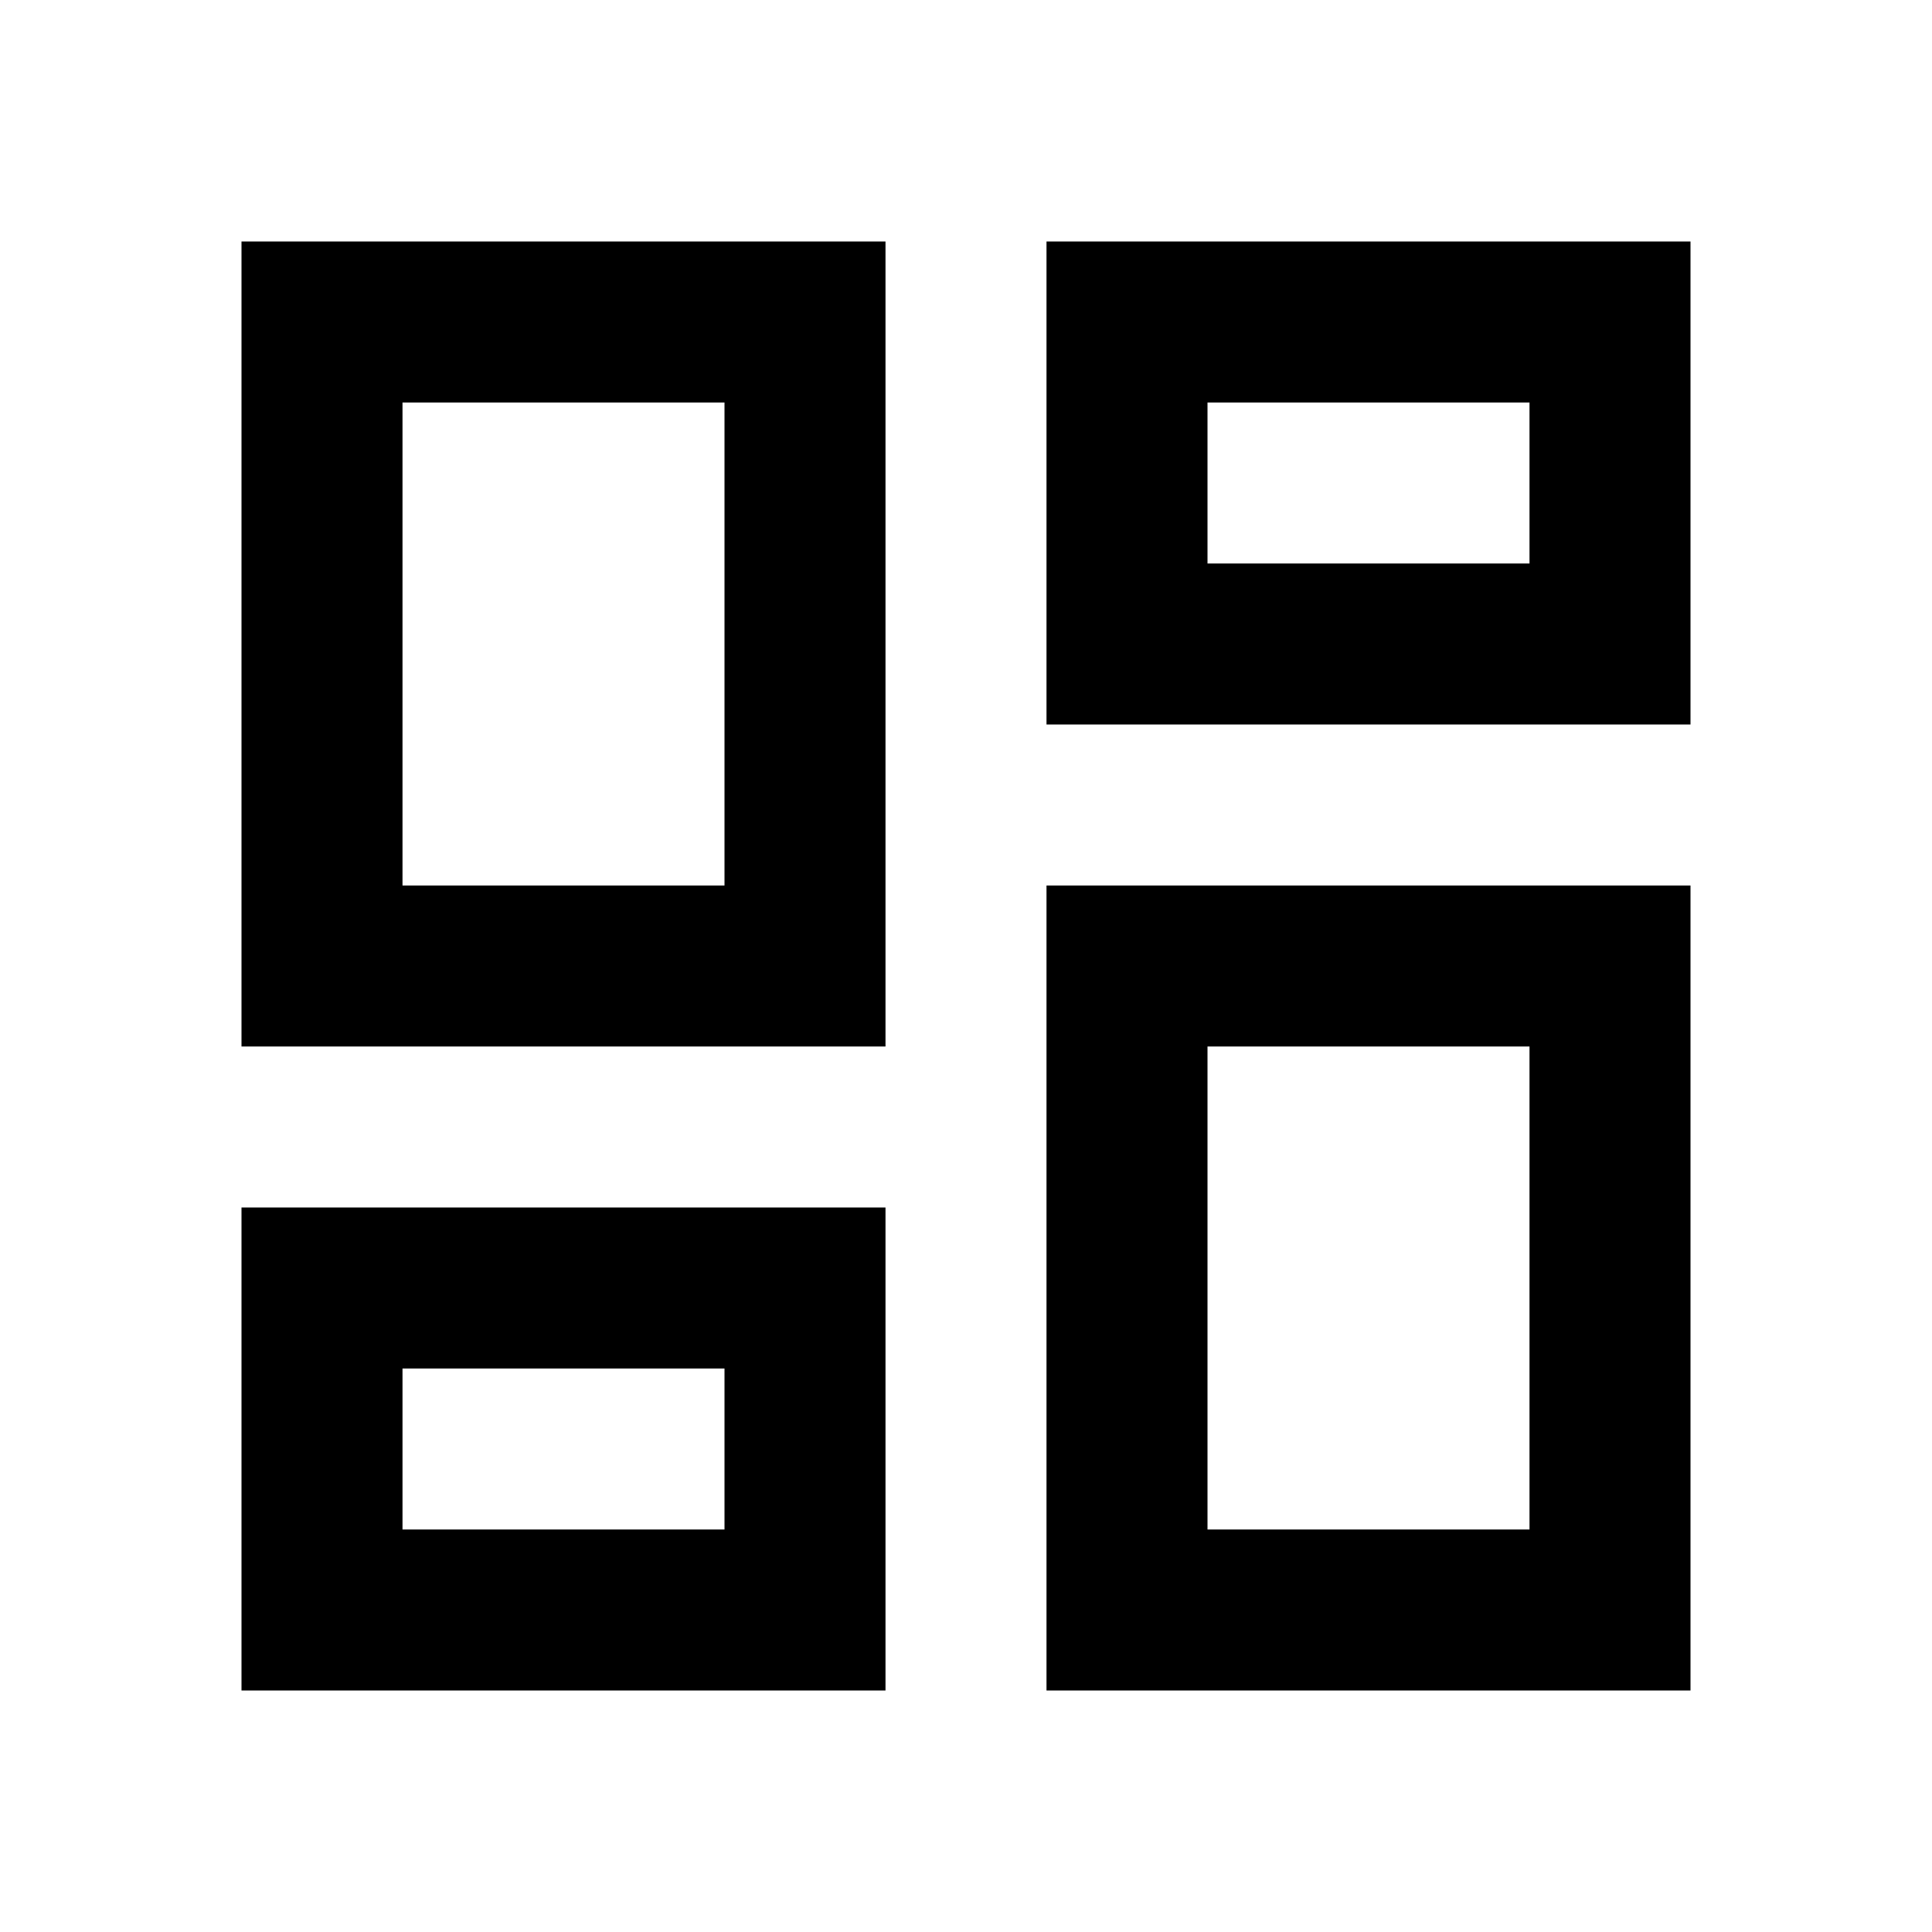
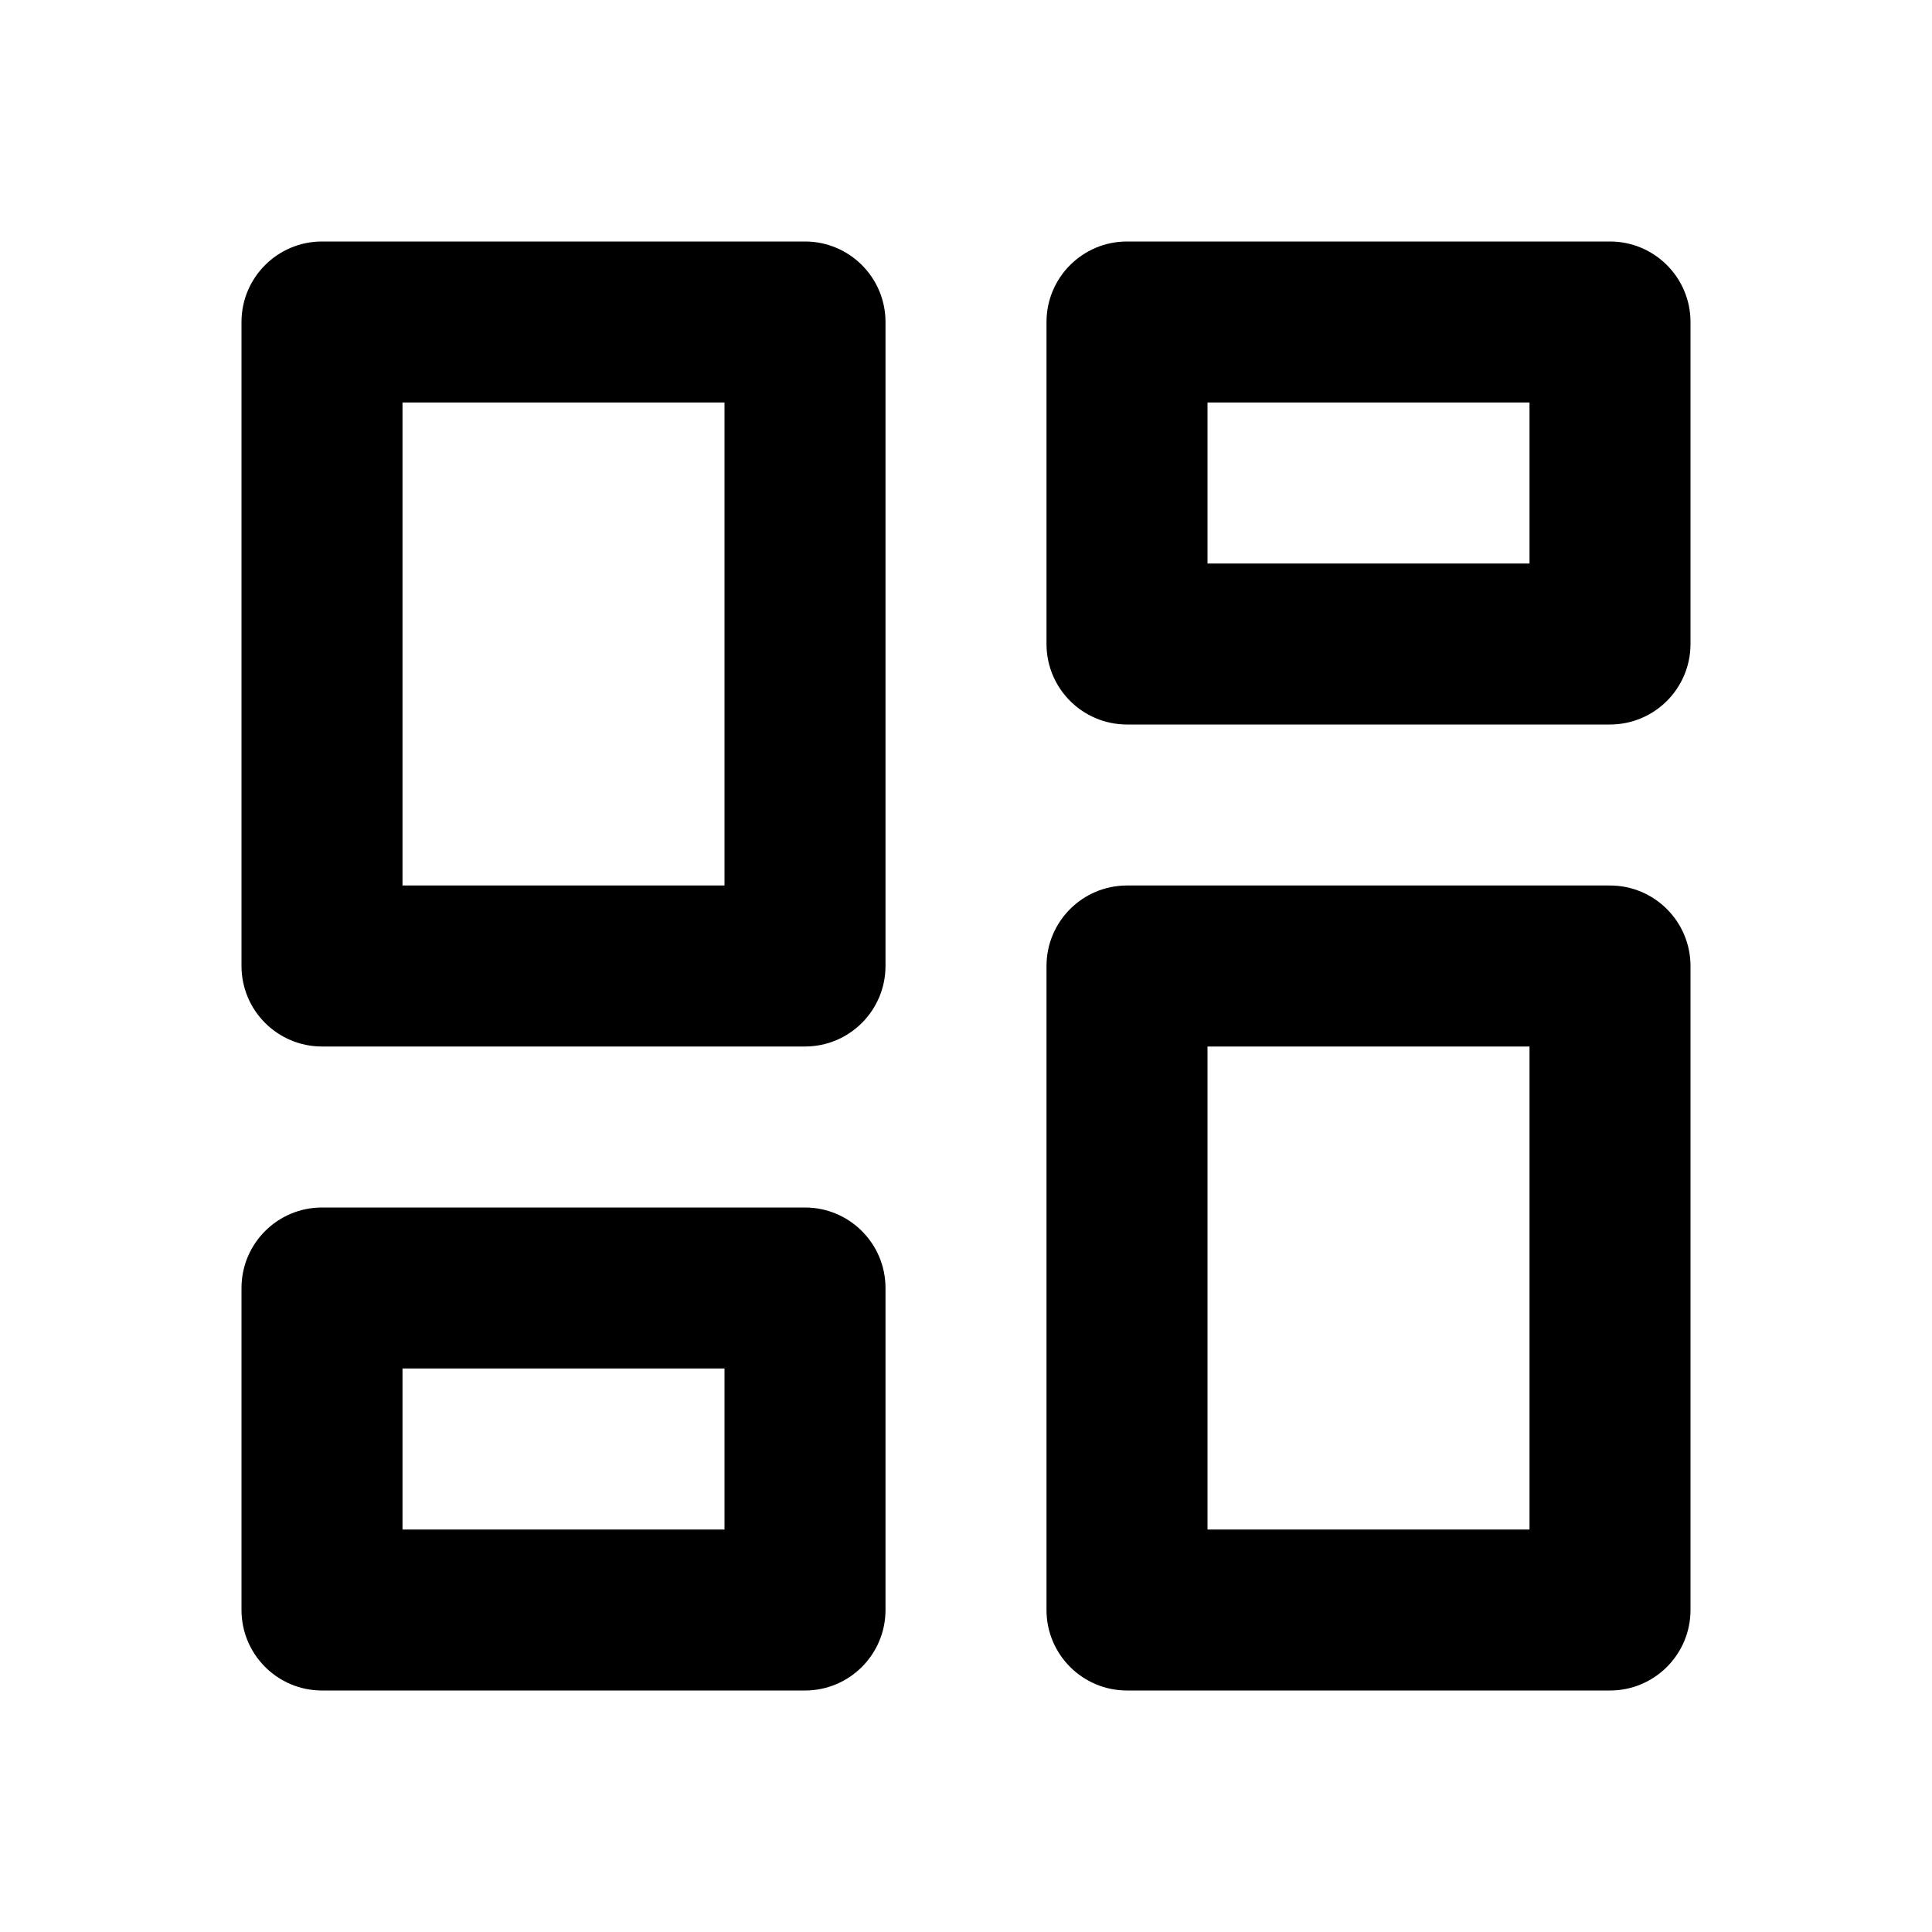
<svg xmlns="http://www.w3.org/2000/svg" viewBox="0 0 24 24" fill="currentColor">
-   <path d="M13 21V11H21V21H13ZM3 13V3H11V13H3ZM9 11V5H5V11H9ZM3 21V15H11V21H3ZM5 19H9V17H5V19ZM15 19H19V13H15V19ZM13 3H21V9H13V3ZM15 5V7H19V5H15Z" />
+   <path d="M14 21C13.448 21 13 20.552 13 20V12C13 11.448 13.448 11 14 11H20C20.552 11 21 11.448 21 12V20C21 20.552 20.552 21 20 21H14ZM4 13C3.448 13 3 12.552 3 12V4C3 3.448 3.448 3 4 3H10C10.552 3 11 3.448 11 4V12C11 12.552 10.552 13 10 13H4ZM9 11V5H5V11H9ZM4 21C3.448 21 3 20.552 3 20V16C3 15.448 3.448 15 4 15H10C10.552 15 11 15.448 11 16V20C11 20.552 10.552 21 10 21H4ZM5 19H9V17H5V19ZM15 19H19V13H15V19ZM13 4C13 3.448 13.448 3 14 3H20C20.552 3 21 3.448 21 4V8C21 8.552 20.552 9 20 9H14C13.448 9 13 8.552 13 8V4ZM15 5V7H19V5H15Z" />
</svg>
